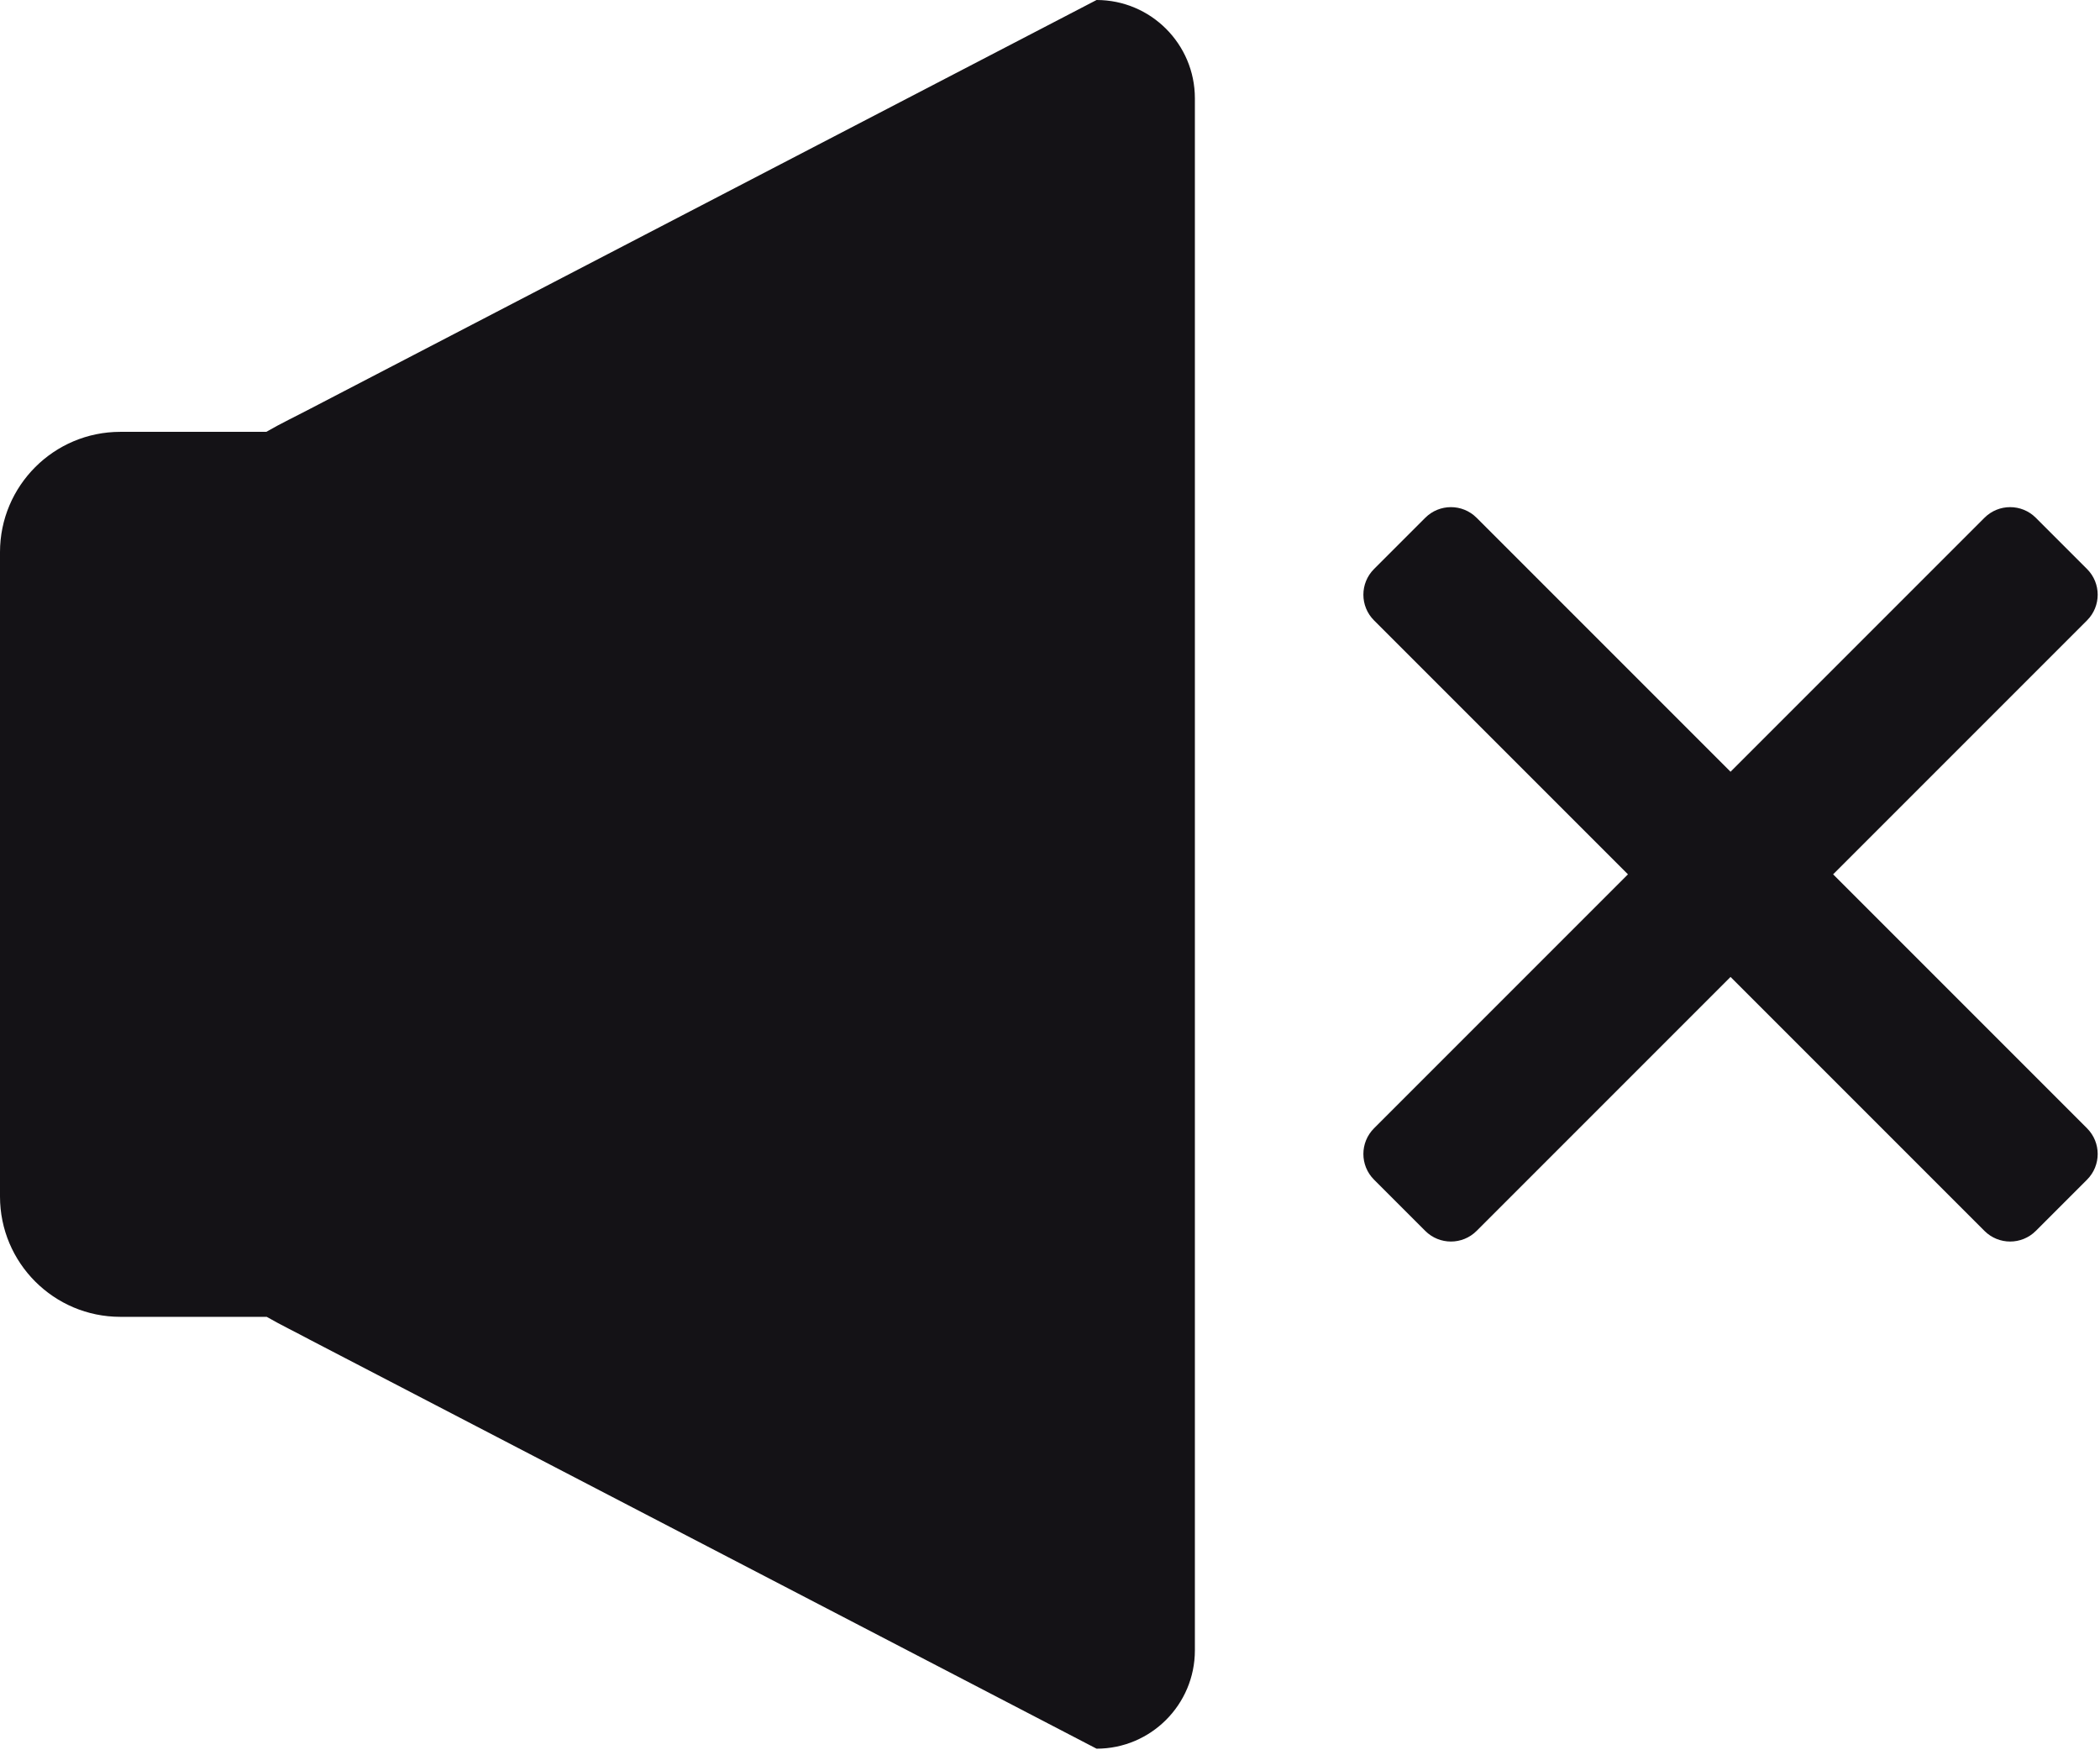
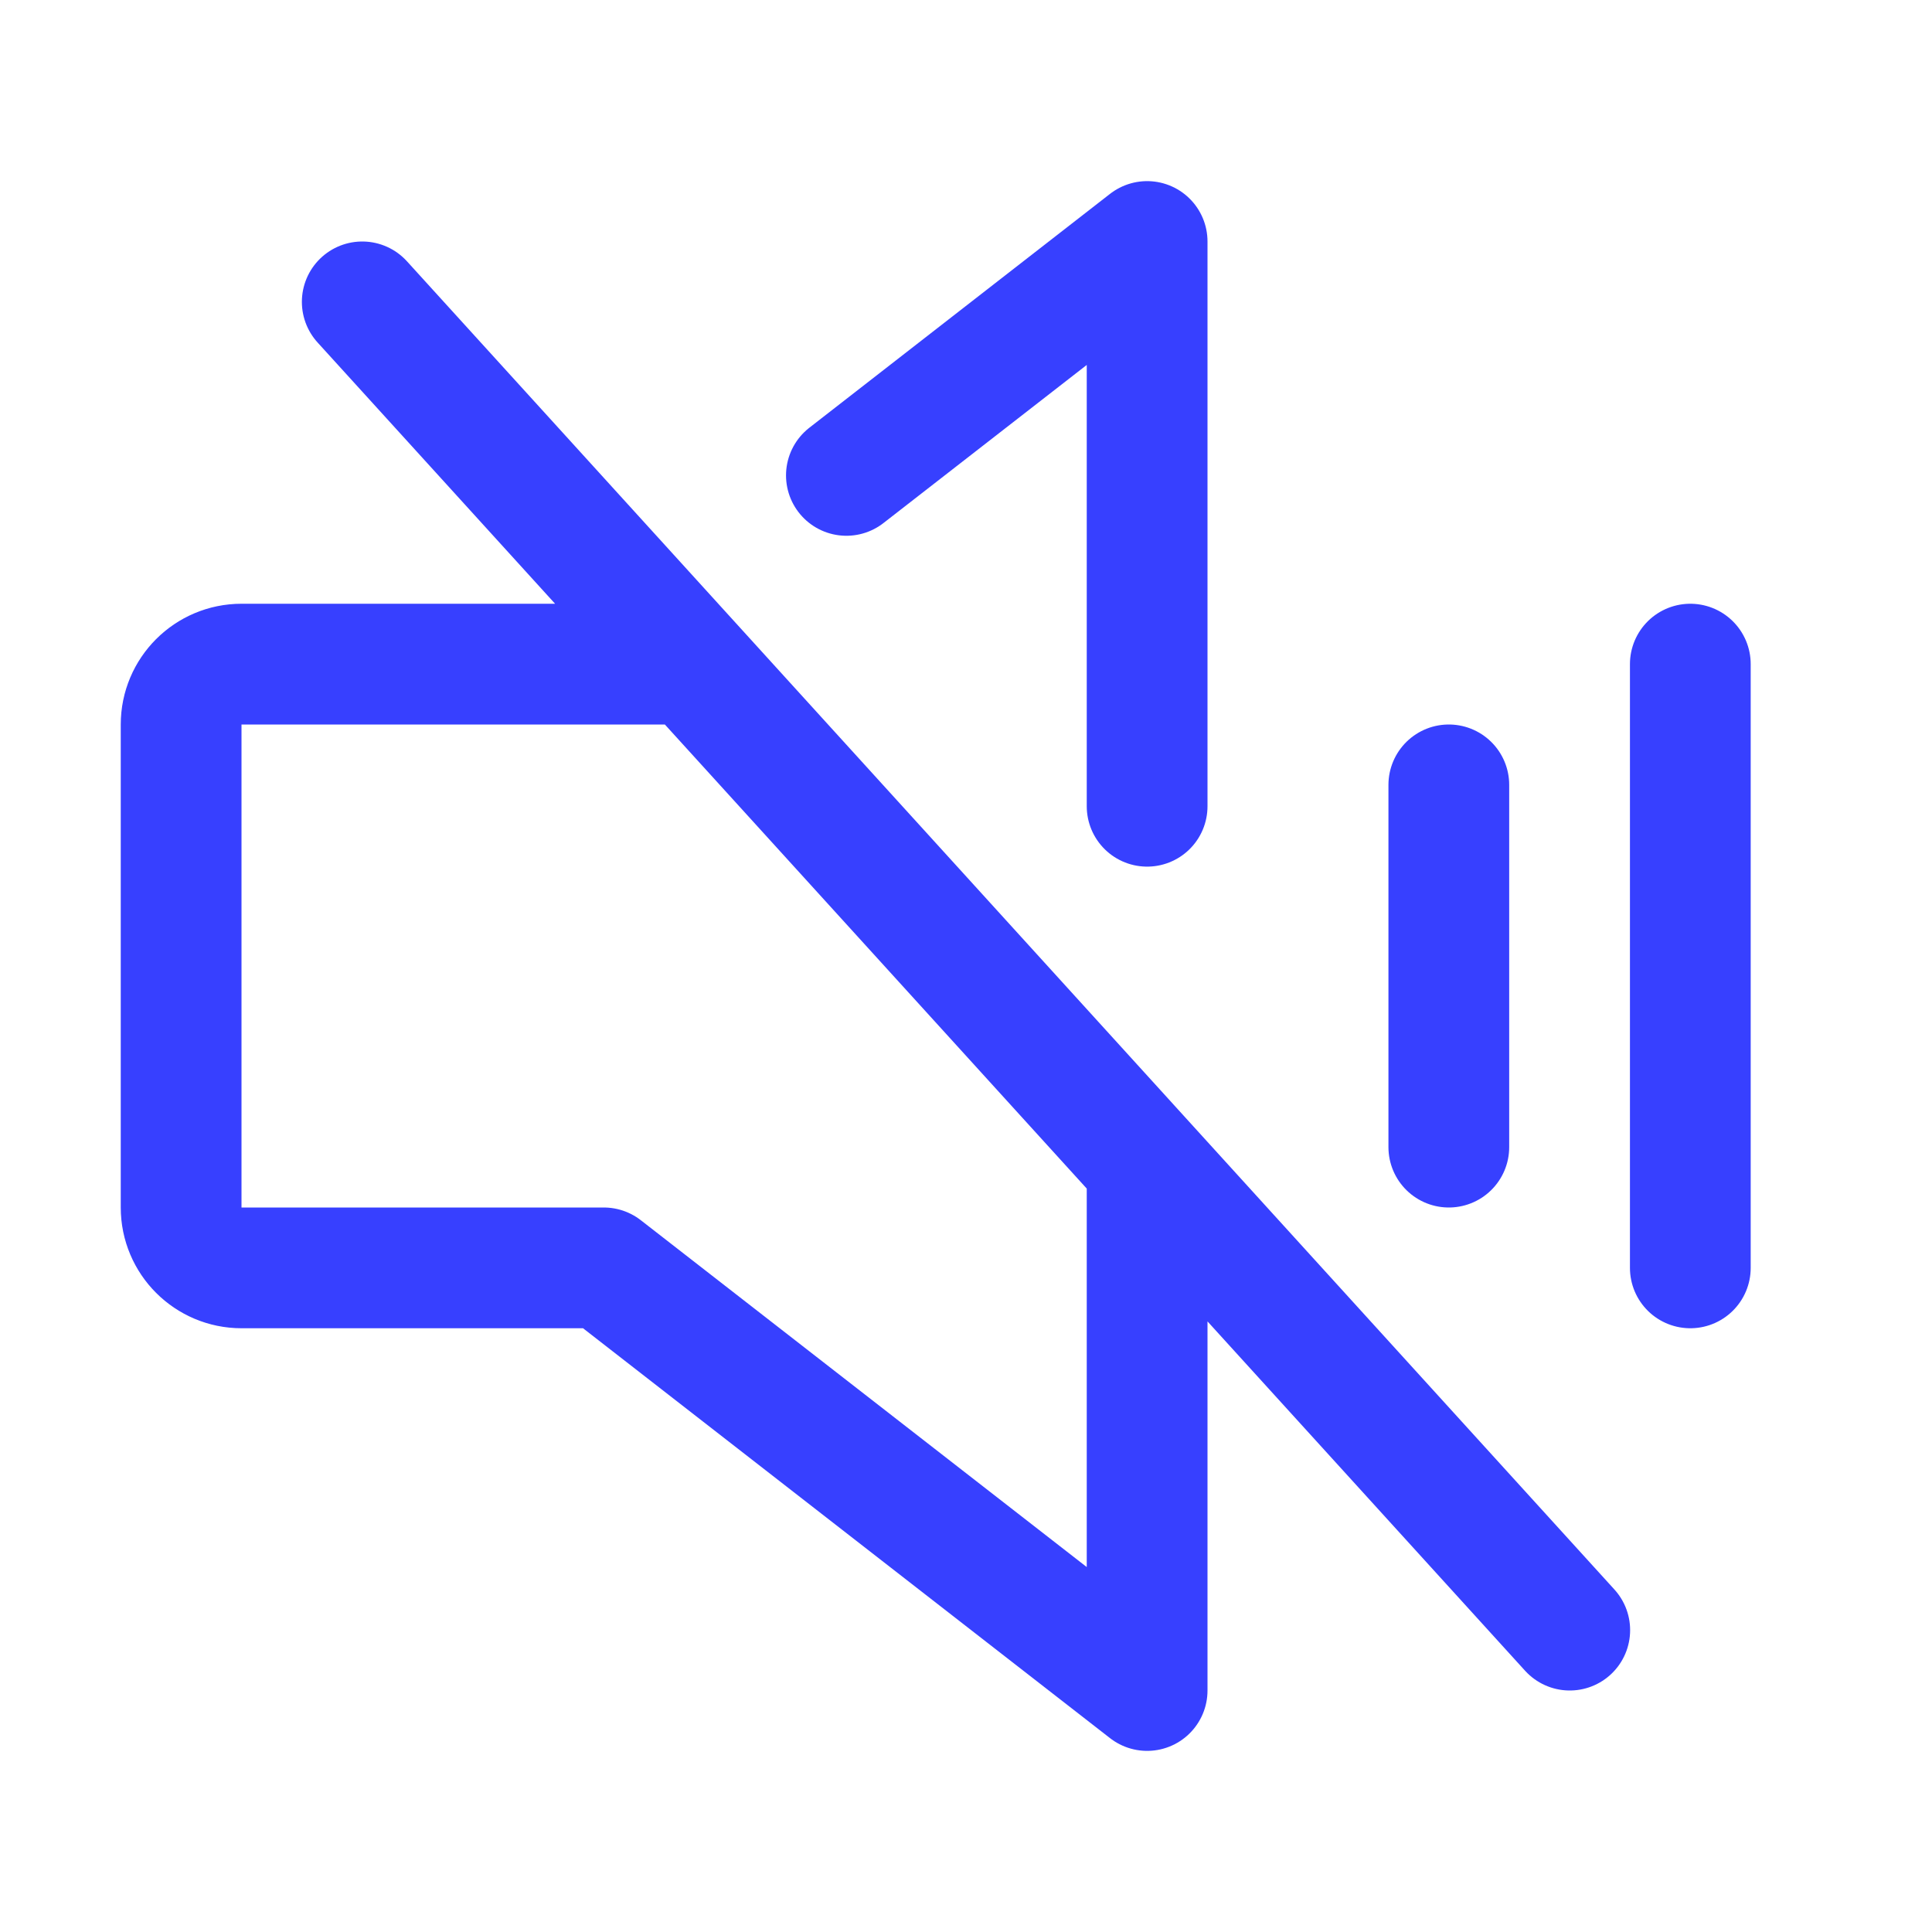
- <svg xmlns="http://www.w3.org/2000/svg" viewBox="0 0 316 264" fill-rule="evenodd" clip-rule="evenodd" stroke-linejoin="round" stroke-miterlimit="2">
-   <path d="M40.072 64.973H18.104C8.112 64.973 0 73.086 0 83.077v96.945c0 9.991 8.112 18.103 18.104 18.103h22.03c2.118 1.223 4.4 2.315 6.529 3.465l118.345 61.509c8.164 0 14.793-6.629 14.793-14.793V14.793C179.801 6.629 173.172 0 165.008 0L46.663 61.509c-2.116 1.114-4.432 2.209-6.591 3.464zM260.404 116.114L222.19 77.899a5.462 5.462 0 00-7.718 0l-7.718 7.718a5.46 5.46 0 000 7.718l38.215 38.214-38.215 38.215a5.46 5.46 0 000 7.718l7.718 7.718a5.462 5.462 0 007.718 0l38.214-38.215 38.215 38.215a5.462 5.462 0 007.718 0l7.718-7.718a5.462 5.462 0 000-7.718l-38.215-38.215 38.215-38.214a5.462 5.462 0 000-7.718l-7.718-7.718a5.462 5.462 0 00-7.718 0l-38.215 38.215z" fill="#141216" />
+ <svg xmlns="http://www.w3.org/2000/svg" width="32" height="32" fill="none">
+   <path d="M23.997 13v6M27.997 11v10M6 5l20 22M14.019 7.874 19 4v9.354M19 19.3V28l-9-7H4a1 1 0 0 1-1-1v-8a1 1 0 0 1 1-1h7.454" stroke="#3740FF" stroke-width="2" stroke-linecap="round" stroke-linejoin="round" />
</svg>
